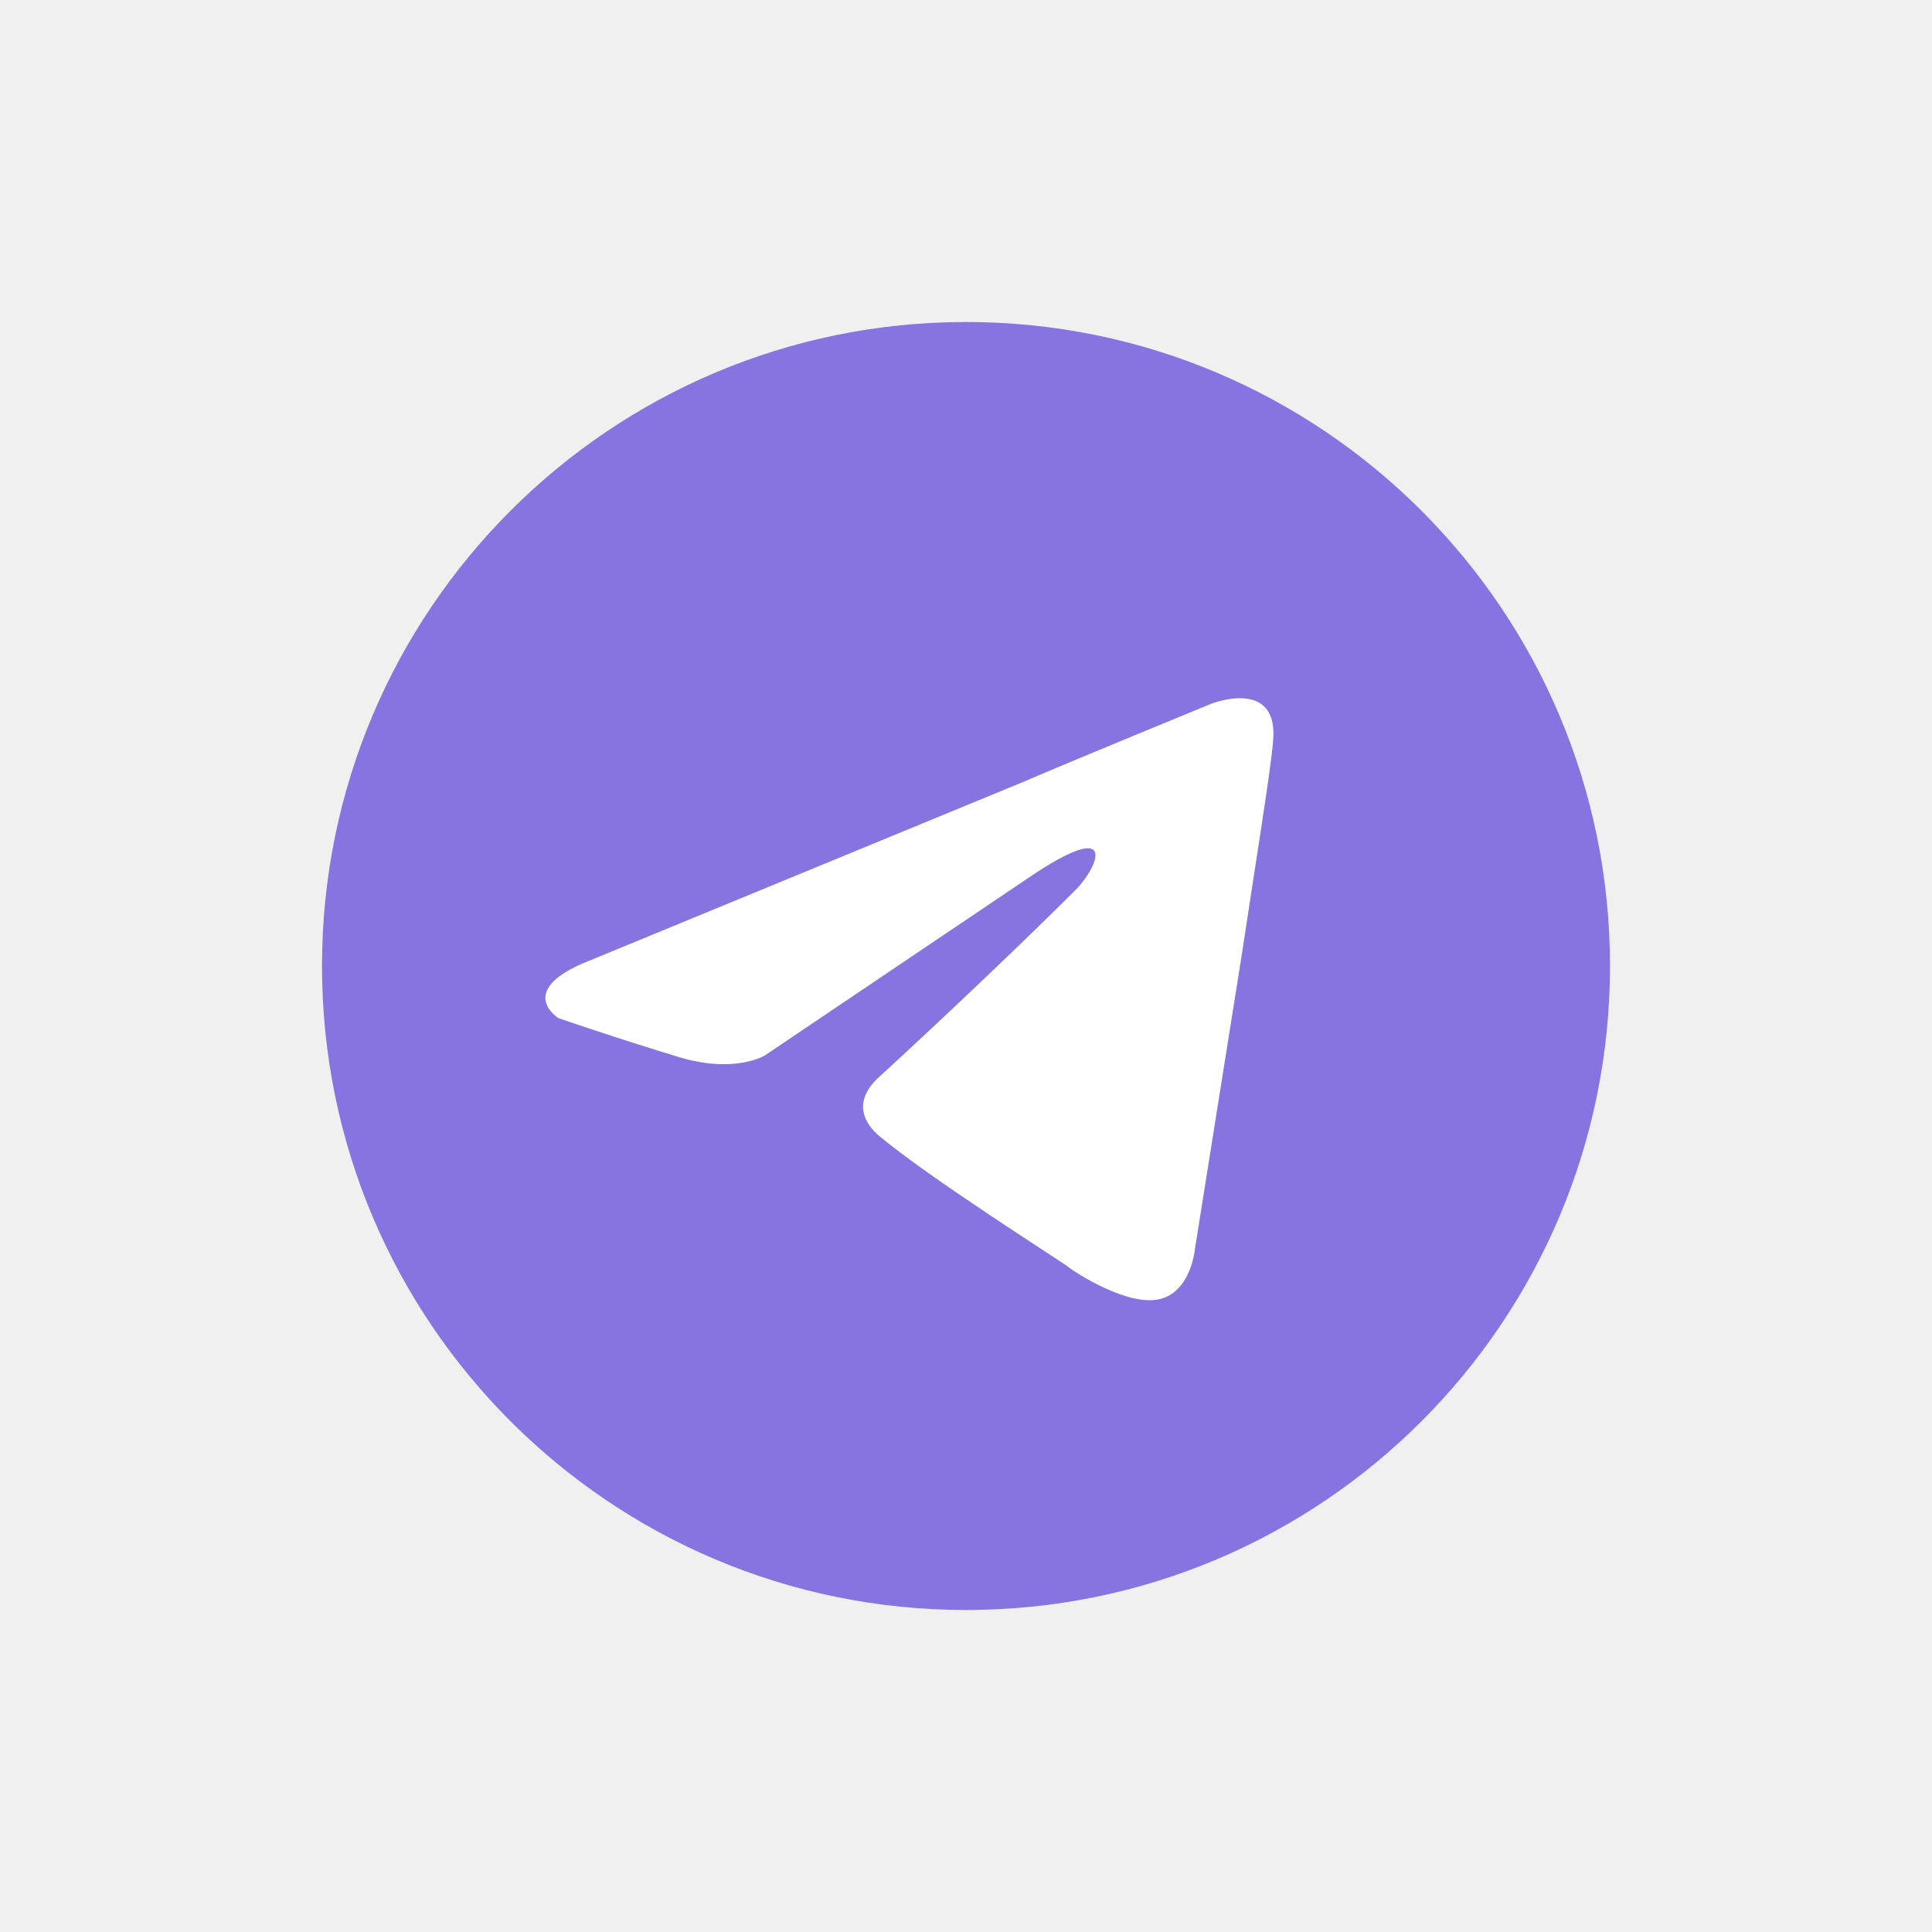
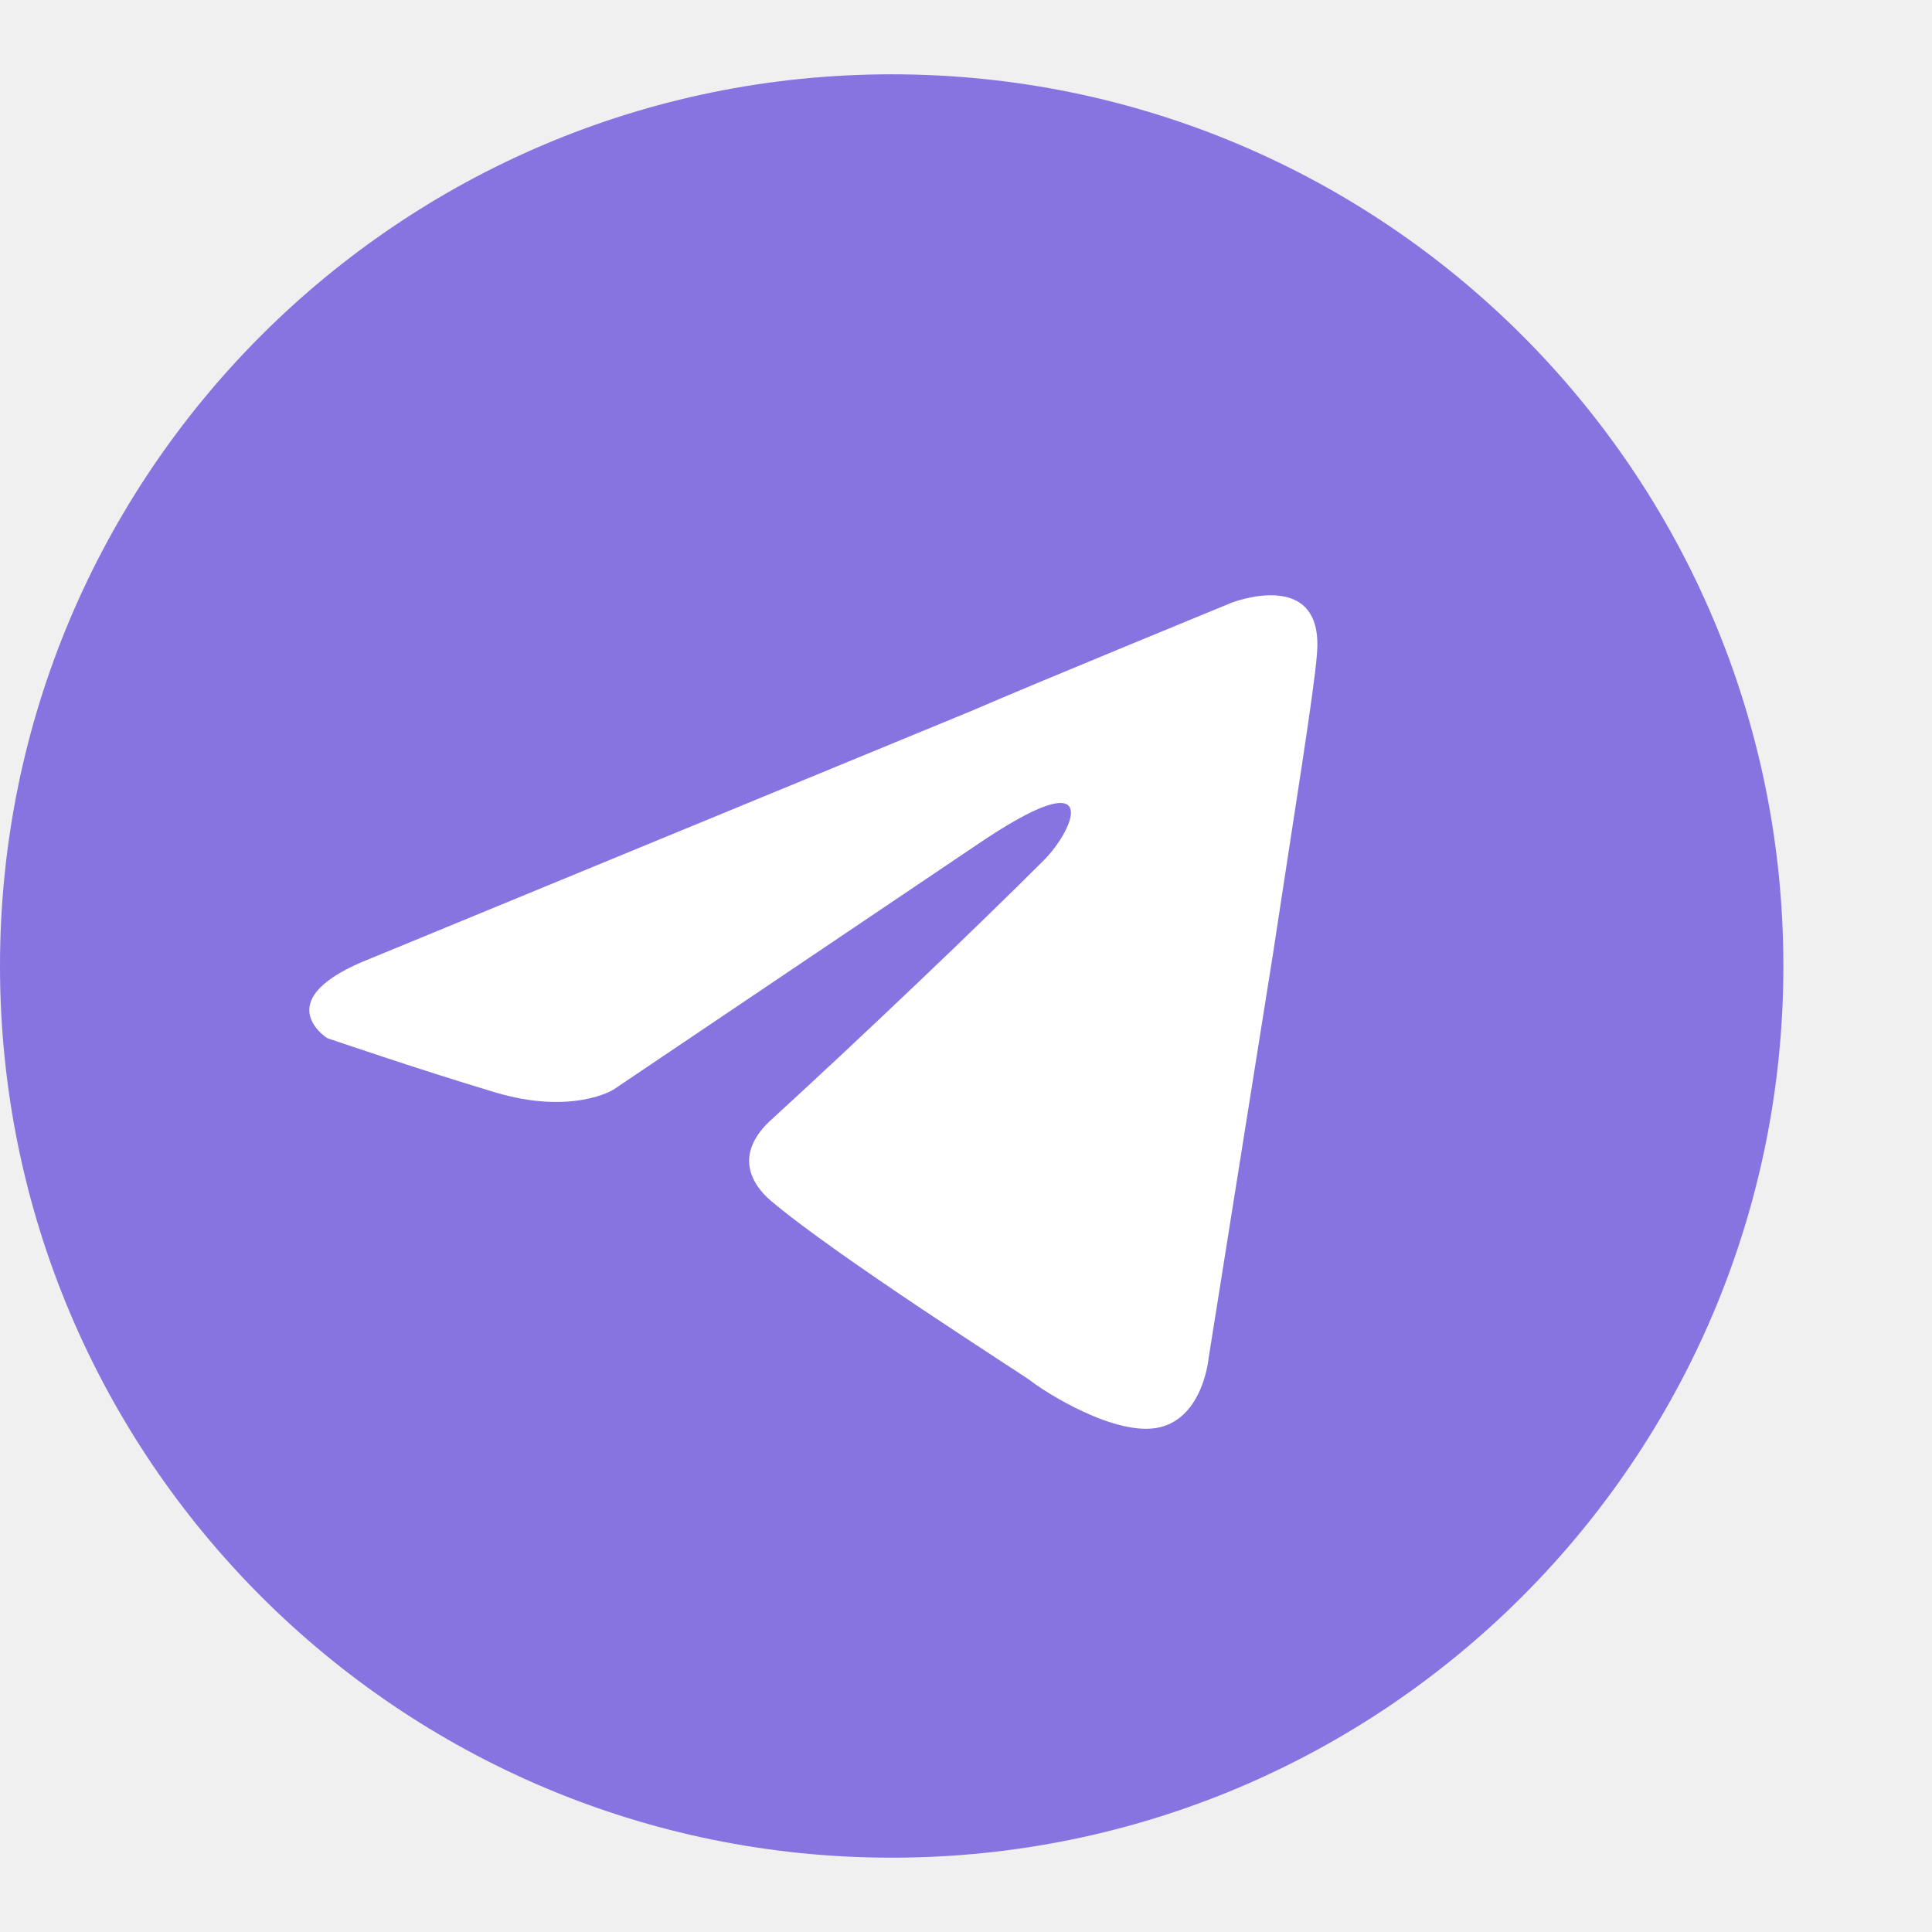
- <svg xmlns="http://www.w3.org/2000/svg" height="240" width="240" viewBox="-36 -60 312 360">
+ <svg xmlns="http://www.w3.org/2000/svg" height="240" width="240" viewBox="0 0 260 240">
  <defs>
    <linearGradient gradientUnits="userSpaceOnUse" y2="51.9" y1="11.536" x2="28.836" x1="46.136" id="a">
      <stop offset="0" stop-color="#8774e1" />
      <stop offset="1" stop-color="#8774e1" />
    </linearGradient>
  </defs>
  <g transform="scale(3.4682)">
    <circle fill="url(#a)" r="34.6" cx="34.6" cy="34.6" />
    <path fill="#fff" d="M14.4 34.3l23.3-9.6c2.3-1 10.1-4.2 10.1-4.2s3.6-1.4 3.3 2c-.1 1.4-.9 6.3-1.7 11.6l-2.5 15.7s-.2 2.3-1.9 2.7c-1.7.4-4.5-1.4-5-1.8-.4-.3-7.5-4.8-10.1-7-.7-.6-1.5-1.8.1-3.2 3.6-3.3 7.9-7.4 10.5-10 1.2-1.2 2.4-4-2.6-.6l-14.1 9.5s-1.6 1-4.6.1c-3-.9-6.5-2.1-6.5-2.1s-2.4-1.5 1.7-3.1z" />
  </g>
</svg>
